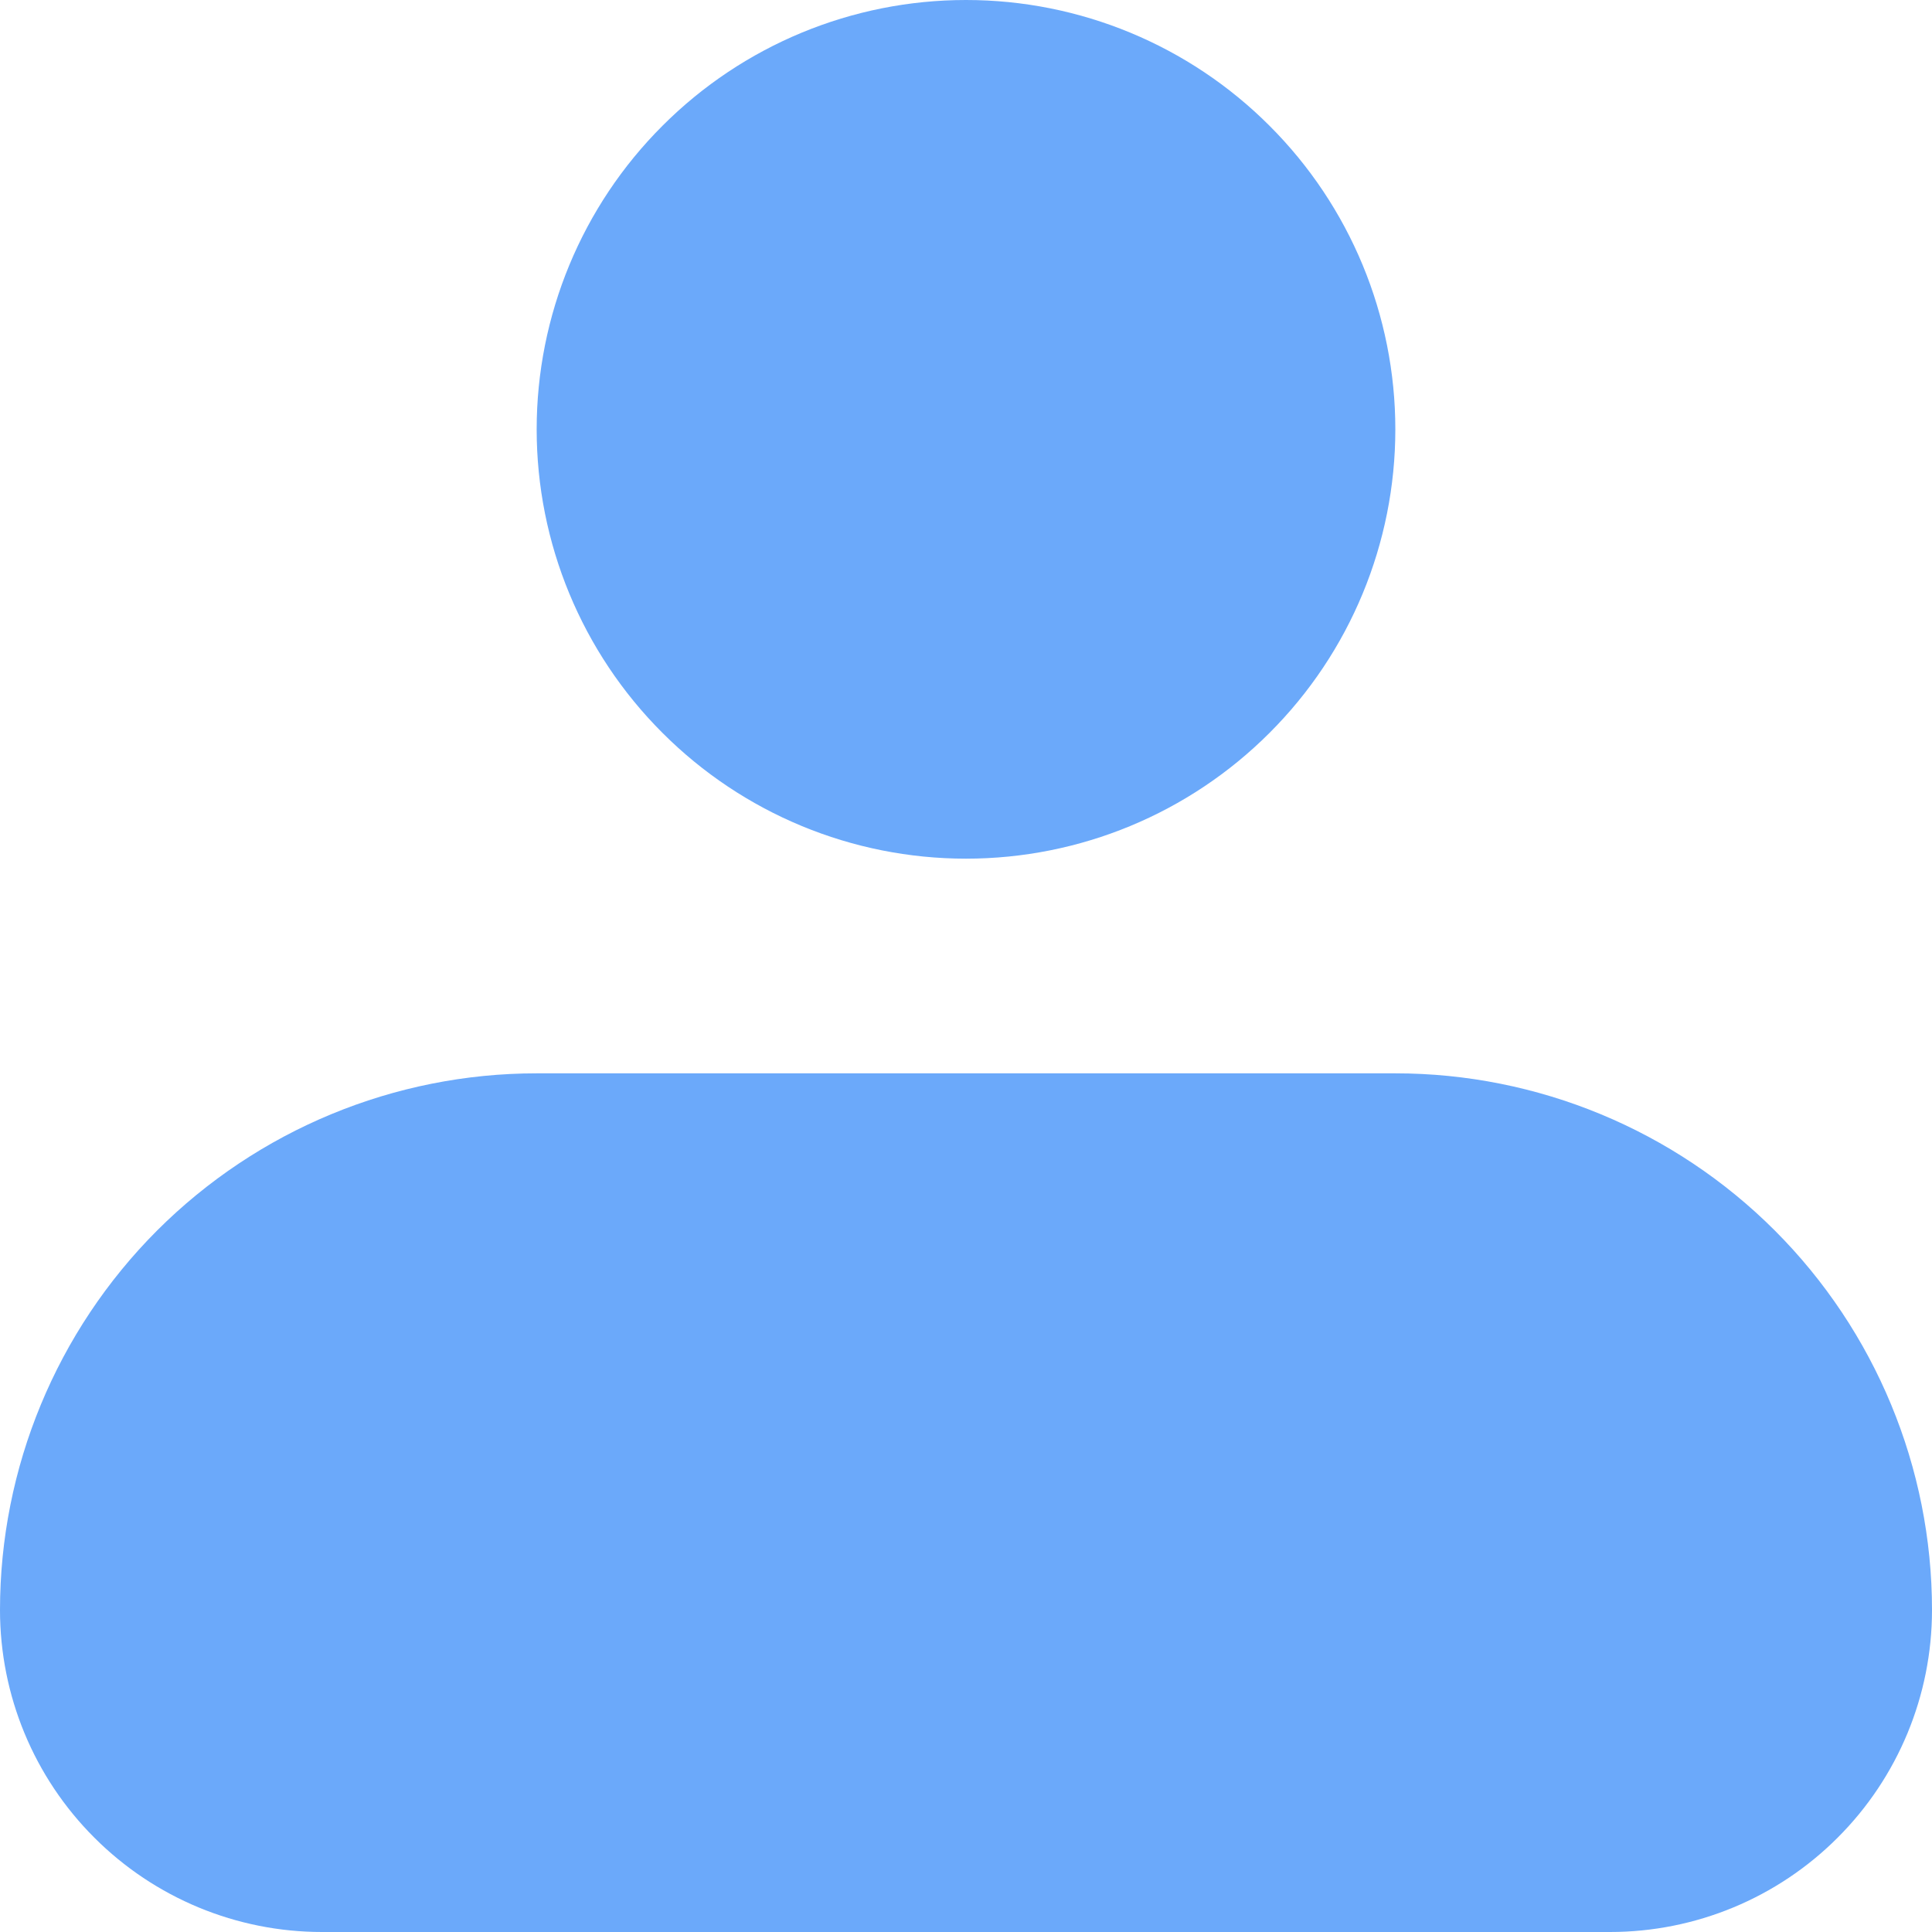
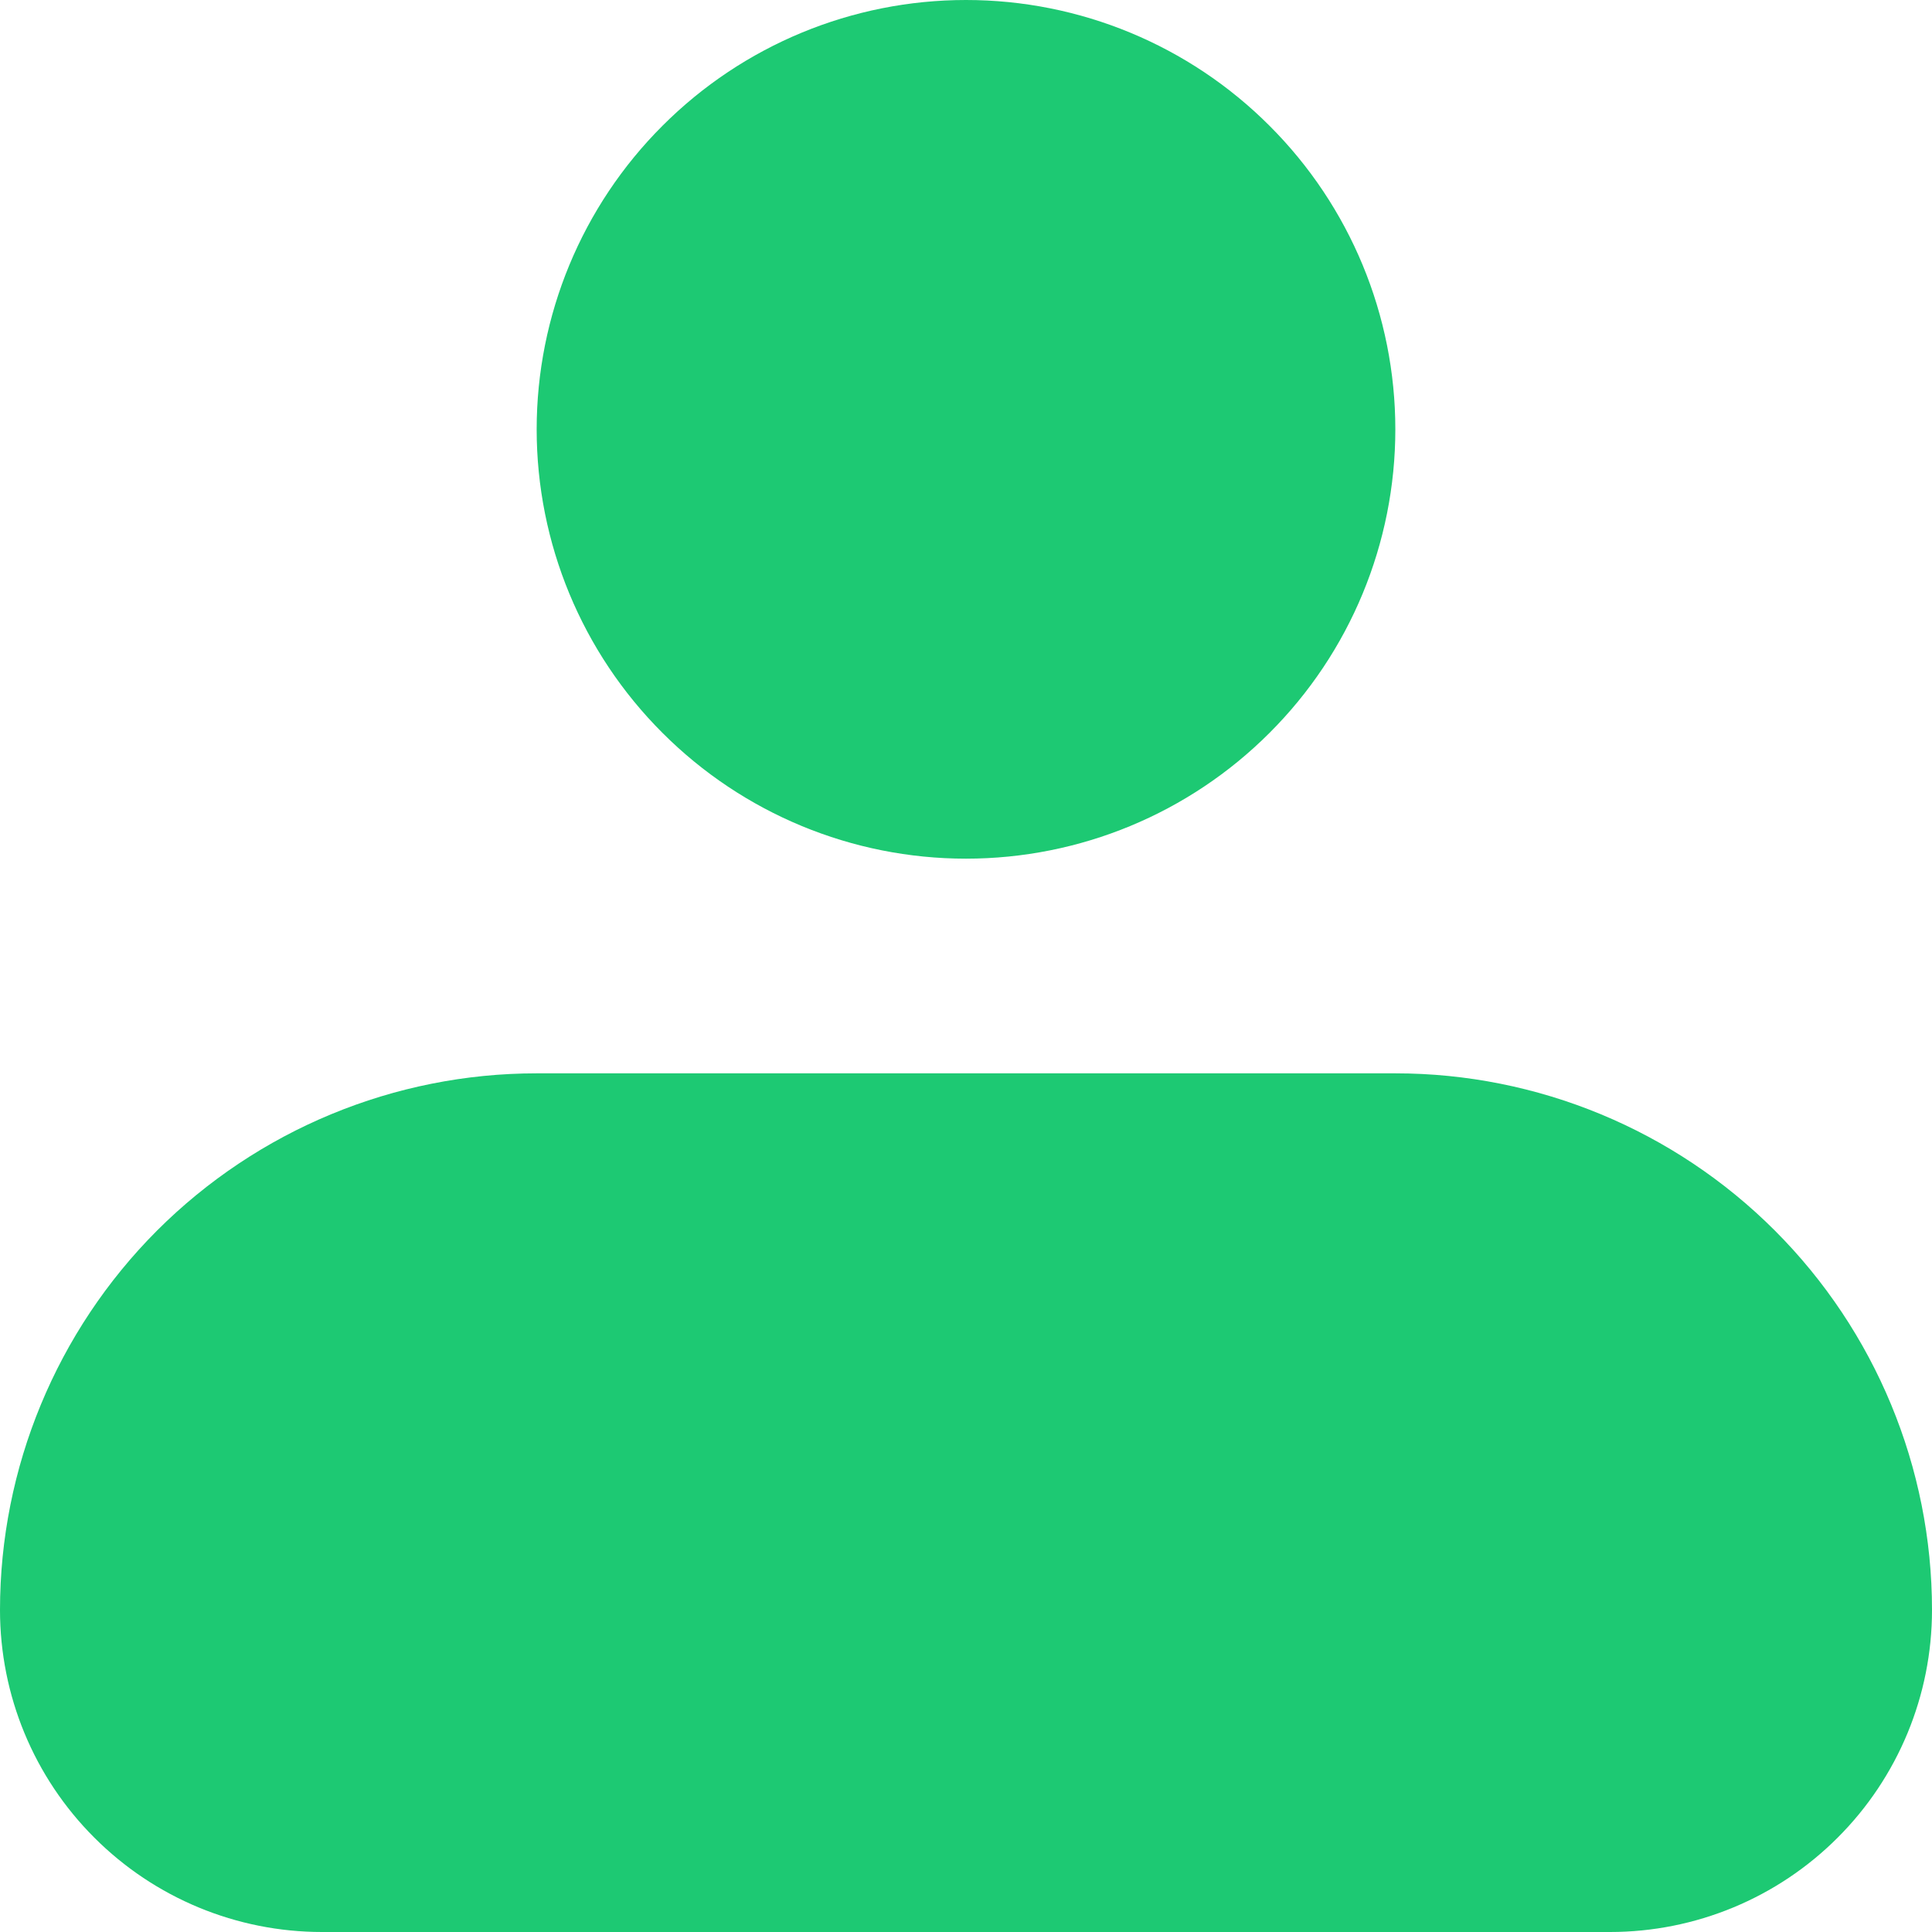
<svg xmlns="http://www.w3.org/2000/svg" width="18" height="18" viewBox="0 0 18 18" fill="none">
-   <path id="Vector" fill-rule="evenodd" clip-rule="evenodd" d="M5 4C5 2.939 5.421 1.922 6.172 1.172C6.922 0.421 7.939 0 9 0C10.061 0 11.078 0.421 11.828 1.172C12.579 1.922 13 2.939 13 4C13 5.061 12.579 6.078 11.828 6.828C11.078 7.579 10.061 8 9 8C7.939 8 6.922 7.579 6.172 6.828C5.421 6.078 5 5.061 5 4ZM5 10C3.674 10 2.402 10.527 1.464 11.464C0.527 12.402 0 13.674 0 15C0 15.796 0.316 16.559 0.879 17.121C1.441 17.684 2.204 18 3 18H15C15.796 18 16.559 17.684 17.121 17.121C17.684 16.559 18 15.796 18 15C18 13.674 17.473 12.402 16.535 11.464C15.598 10.527 14.326 10 13 10H5Z" fill="#6BA9FA" />
+   <path id="Vector" fill-rule="evenodd" clip-rule="evenodd" d="M5 4C5 2.939 5.421 1.922 6.172 1.172C6.922 0.421 7.939 0 9 0C10.061 0 11.078 0.421 11.828 1.172C12.579 1.922 13 2.939 13 4C13 5.061 12.579 6.078 11.828 6.828C11.078 7.579 10.061 8 9 8C7.939 8 6.922 7.579 6.172 6.828C5.421 6.078 5 5.061 5 4ZM5 10C3.674 10 2.402 10.527 1.464 11.464C0.527 12.402 0 13.674 0 15C0 15.796 0.316 16.559 0.879 17.121C1.441 17.684 2.204 18 3 18H15C15.796 18 16.559 17.684 17.121 17.121C17.684 16.559 18 15.796 18 15C18 13.674 17.473 12.402 16.535 11.464C15.598 10.527 14.326 10 13 10H5Z" fill="#1DC973" />
</svg>
